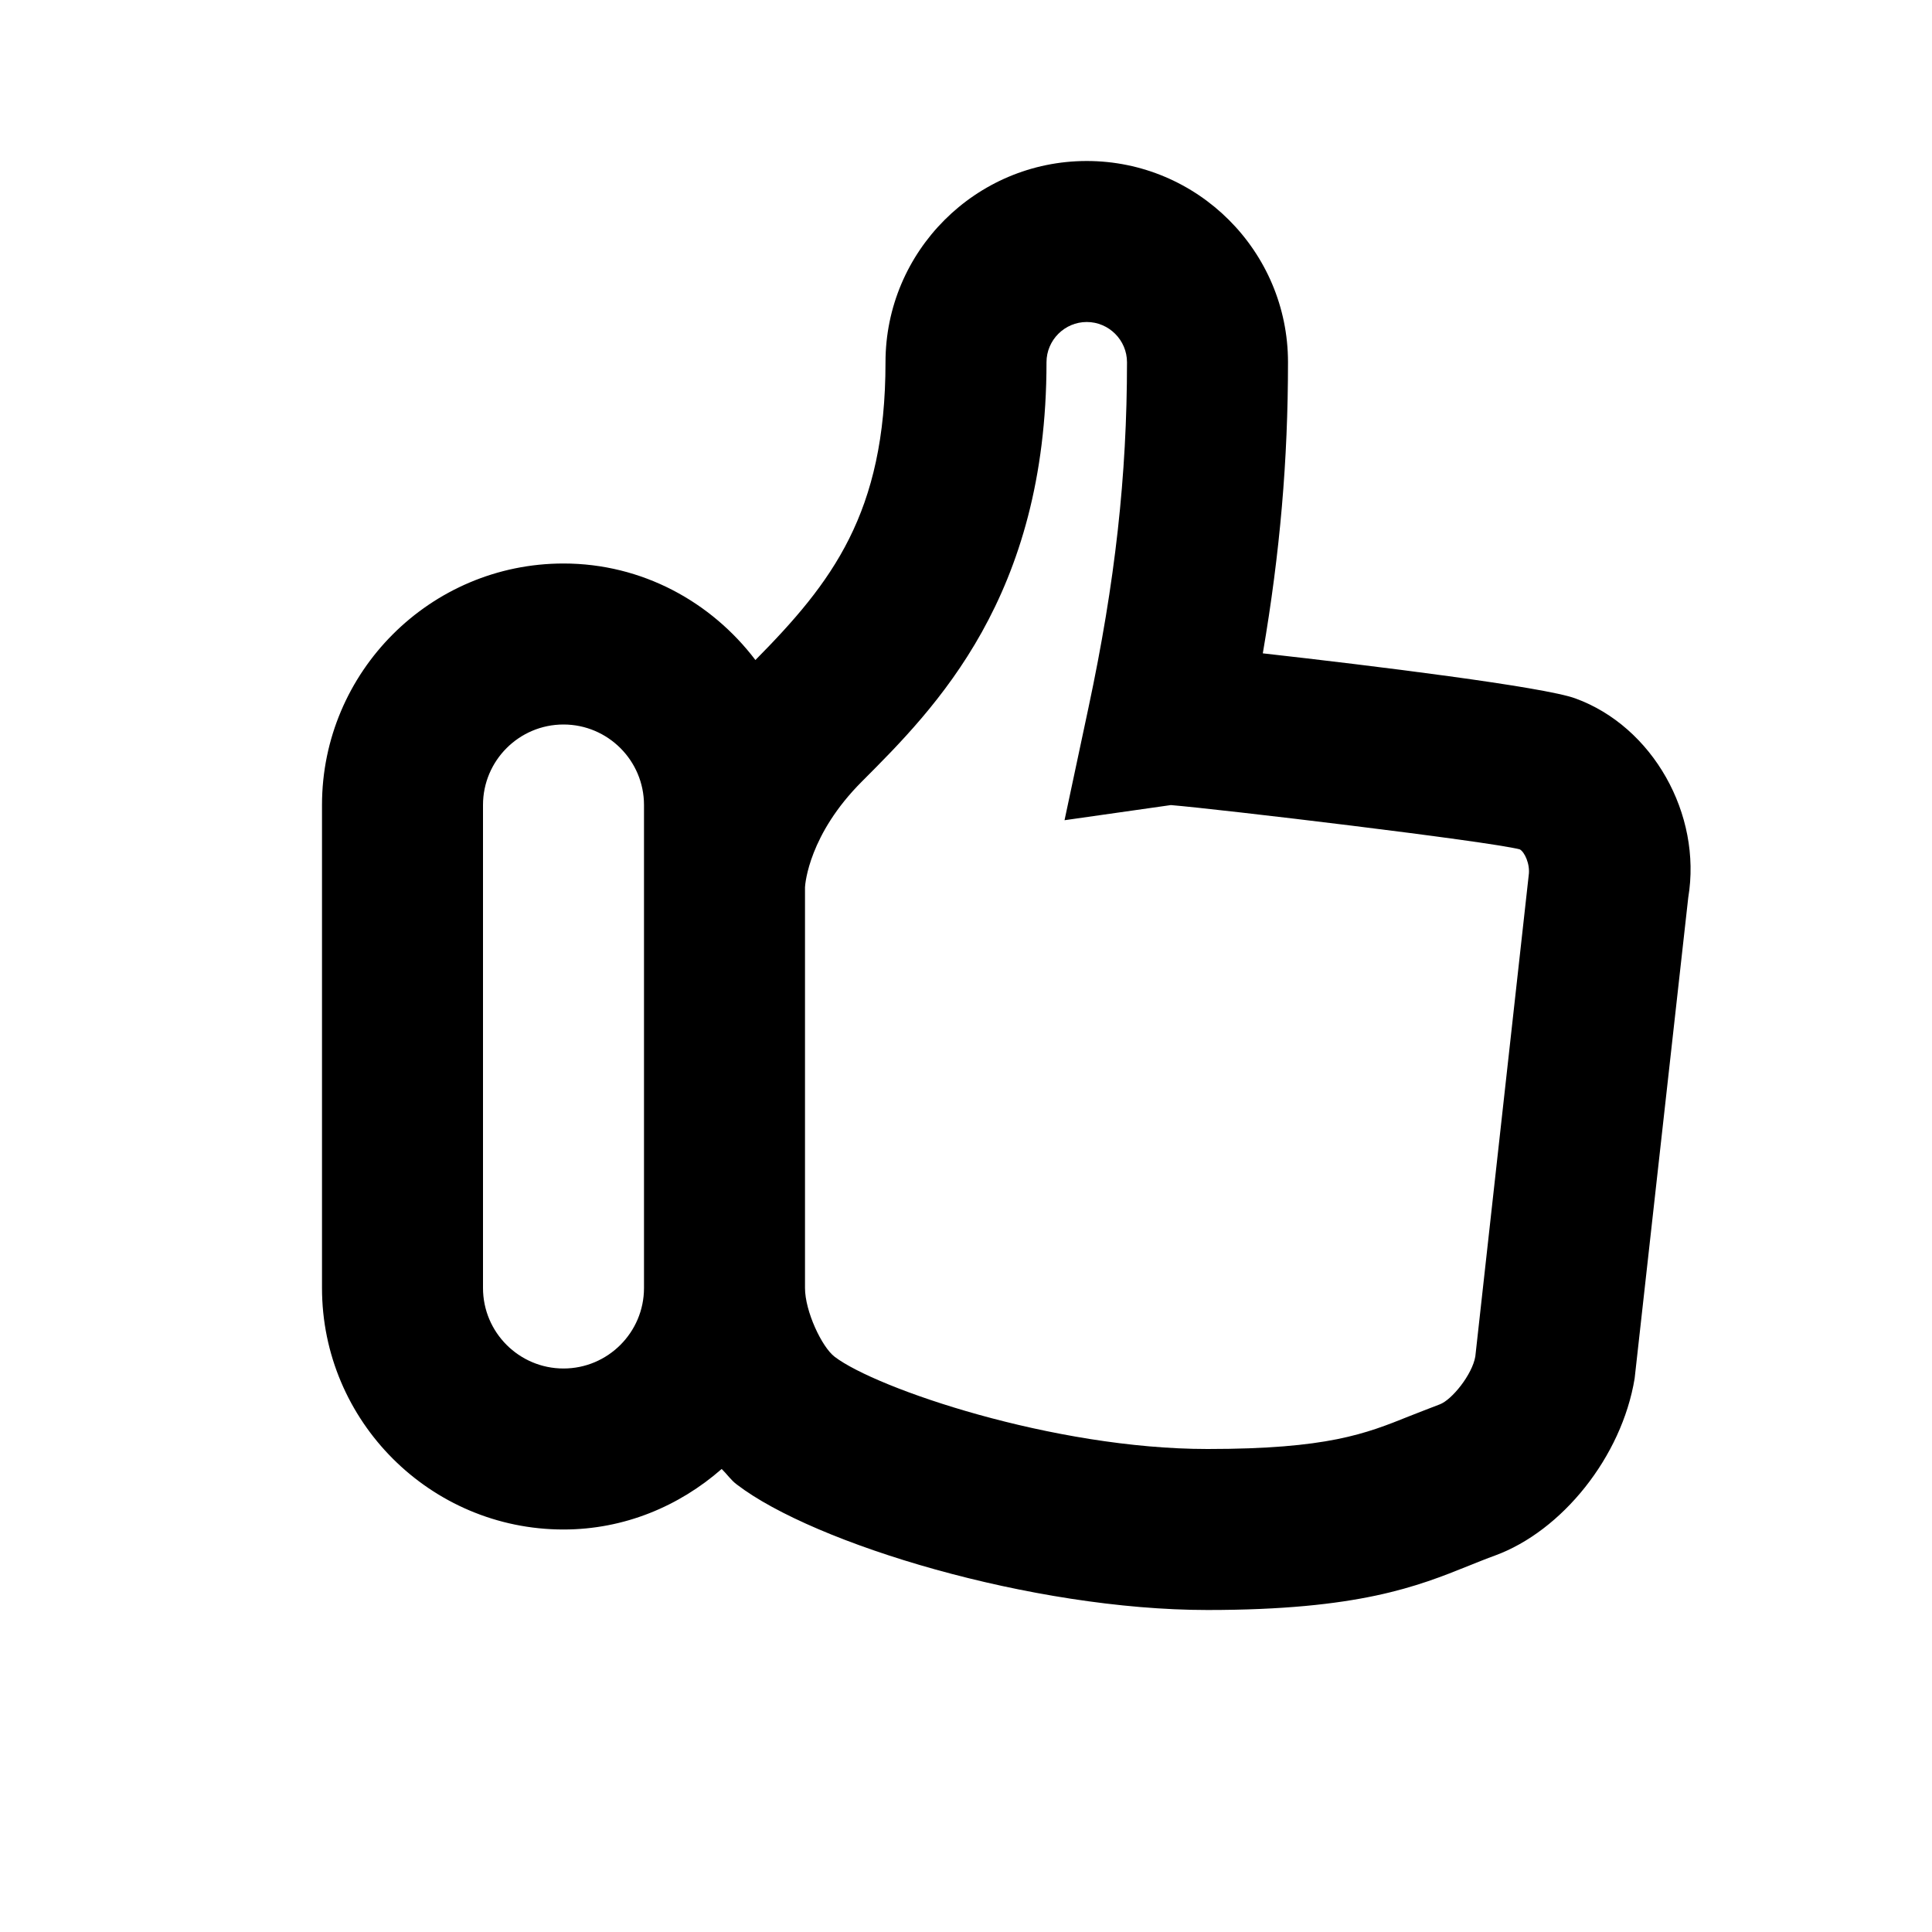
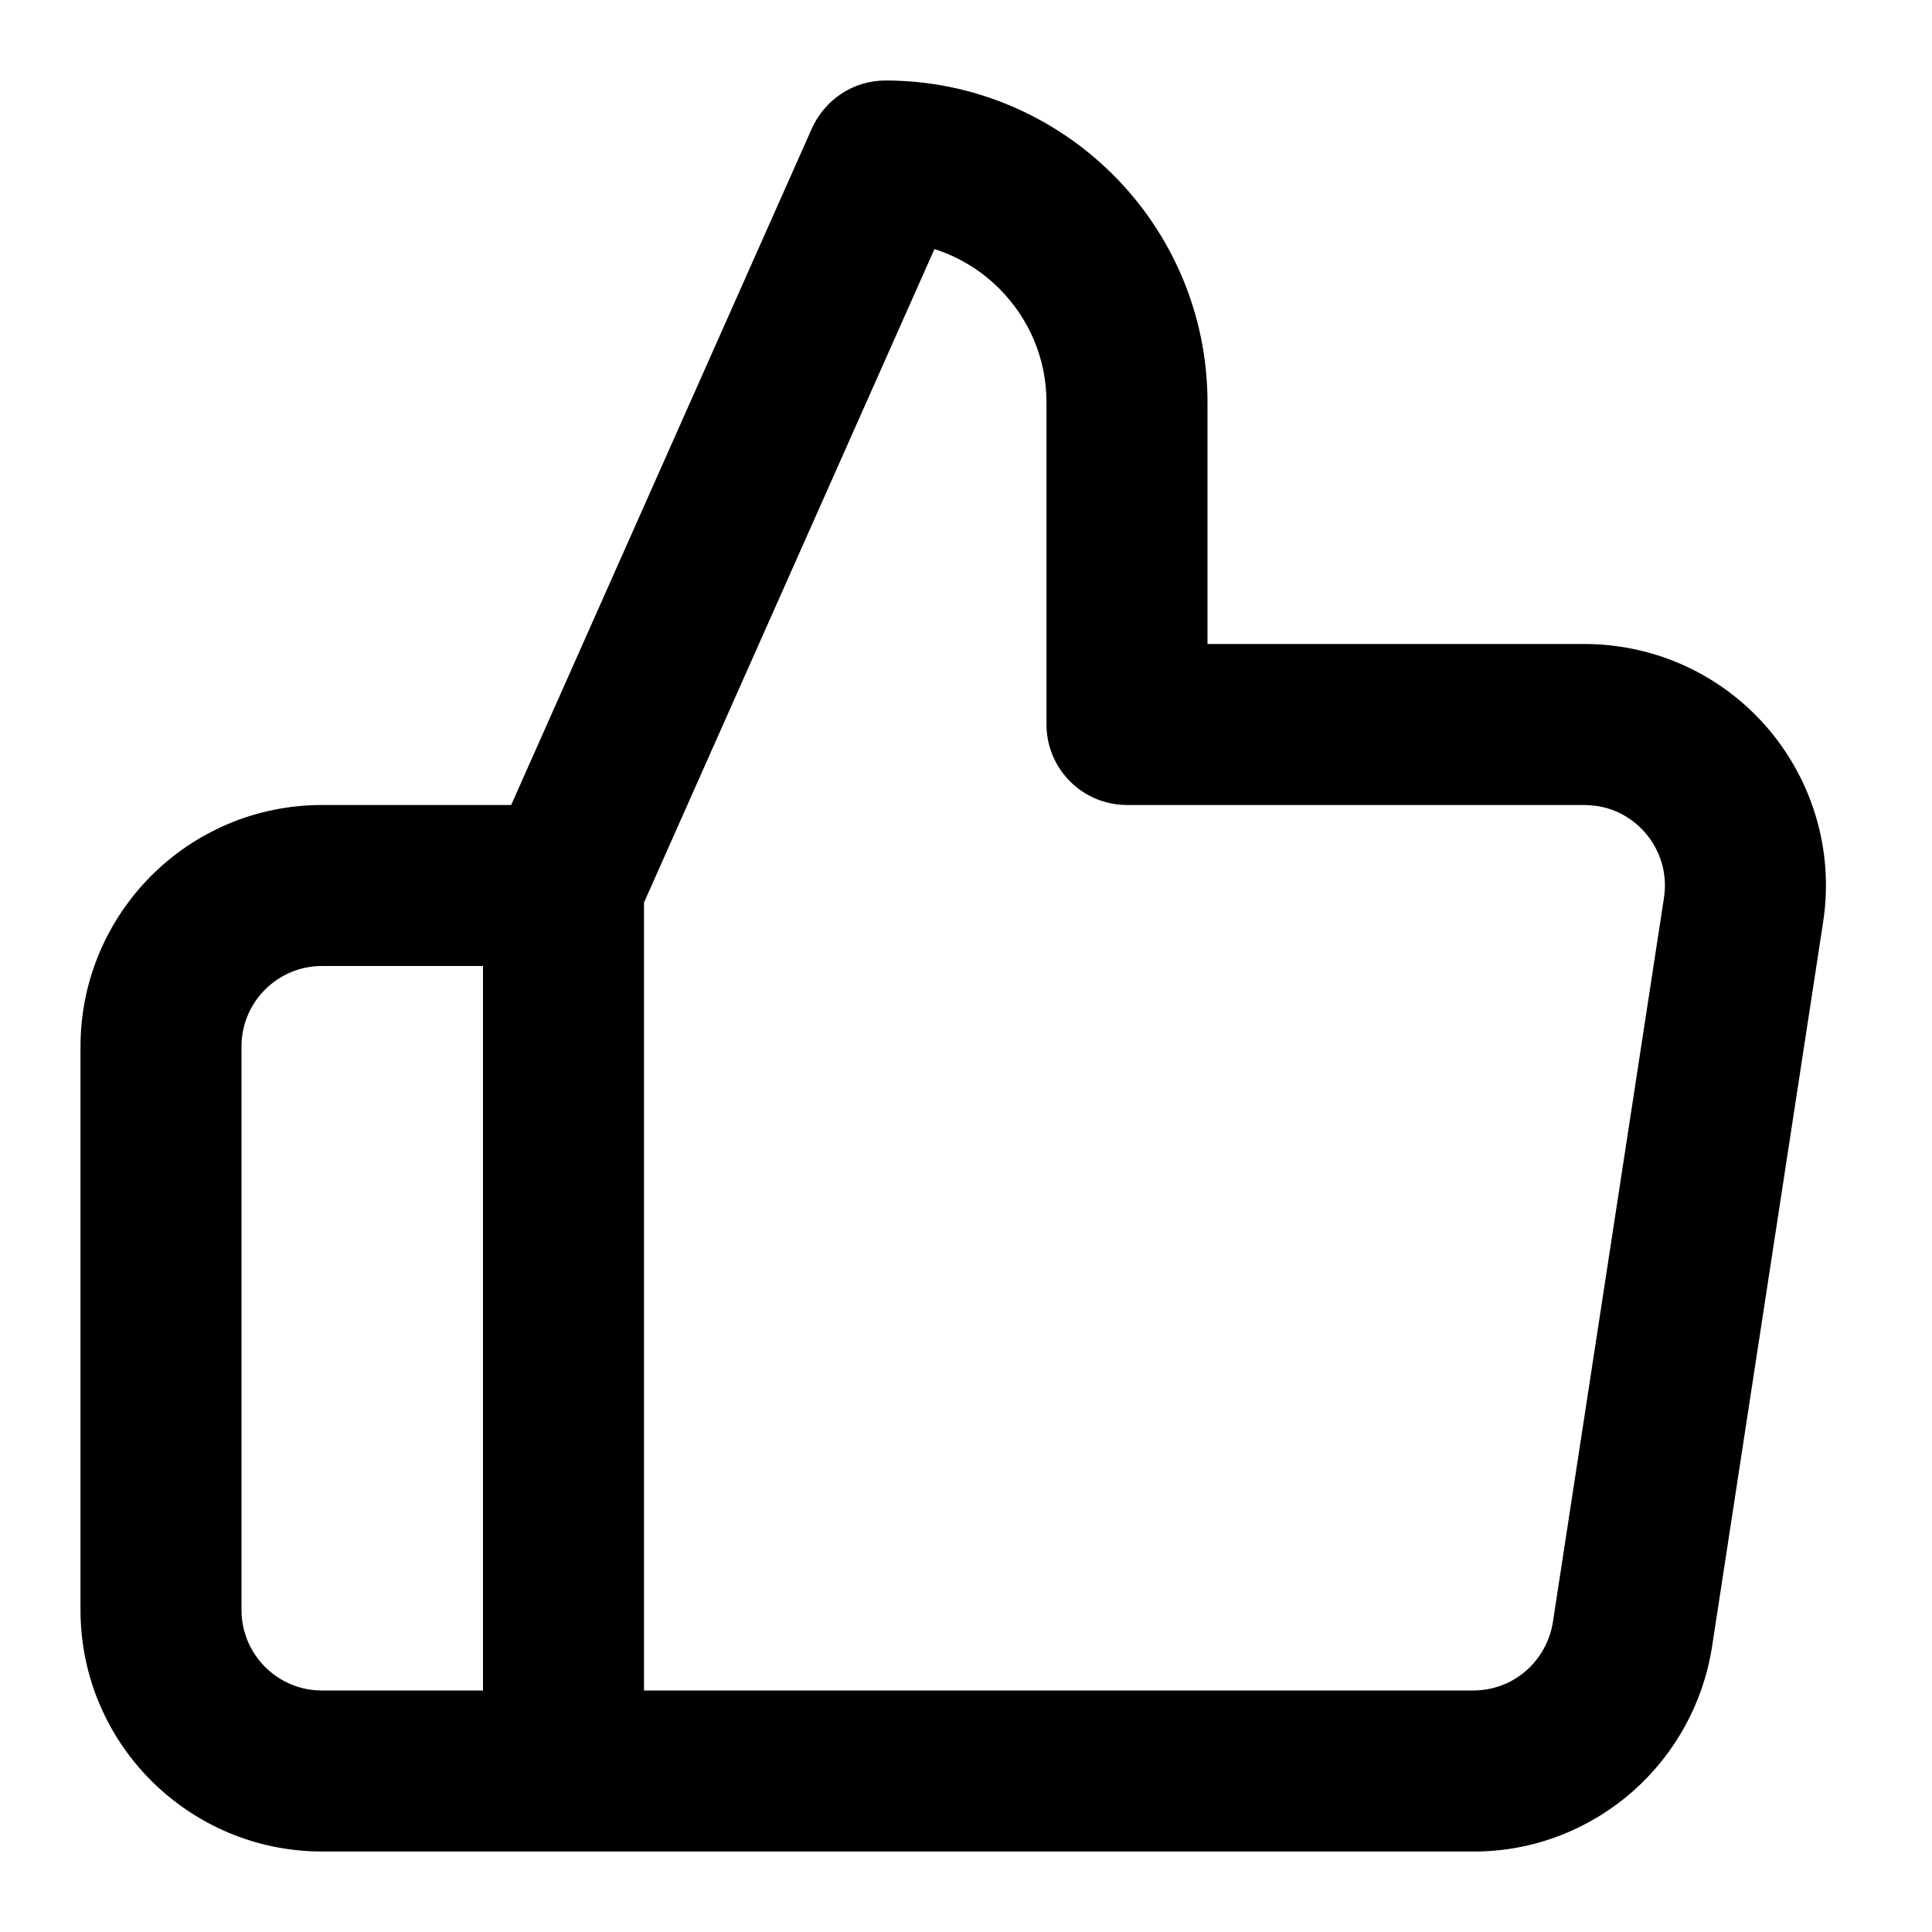
<svg xmlns="http://www.w3.org/2000/svg" version="1.1" width="24" height="24" viewBox="0 0 24 24">
-   <path d="M19.57 8.676c-0.391-0.144-2.512-0.406-3.883-0.56 0.215-1.255 0.313-2.405 0.313-3.616 0-1.379-1.122-2.5-2.5-2.5s-2.5 1.121-2.5 2.5c0 1.875-0.666 2.738-1.616 3.699-0.548-0.722-1.407-1.199-2.384-1.199-1.654 0-3 1.346-3 3v6c0 1.654 1.346 3 3 3 0.755 0 1.438-0.29 1.965-0.752 0.064 0.062 0.117 0.141 0.188 0.193 0.96 0.736 3.667 1.559 5.848 1.559 1.879 0 2.608-0.293 3.253-0.553 0.104-0.041 0.207-0.084 0.316-0.123 0.834-0.305 1.576-1.227 1.736-2.2l0.666-5.974c0.173-1.037-0.443-2.125-1.402-2.474zM7 17c-0.551 0-1-0.448-1-1v-6c0-0.552 0.449-1 1-1s1 0.448 1 1v6c0 0.552-0.449 1-1 1zM18.327 16.85c-0.037 0.224-0.292 0.541-0.443 0.596-0.131 0.049-0.254 0.099-0.376 0.146-0.545 0.219-1.016 0.408-2.508 0.408-1.914 0-4.118-0.753-4.632-1.146-0.158-0.12-0.368-0.564-0.368-0.854v-4.98c0.003-0.047 0.051-0.656 0.707-1.312 0.913-0.914 2.293-2.294 2.293-5.208 0-0.275 0.225-0.5 0.5-0.5s0.5 0.225 0.5 0.5c0 1.407-0.146 2.73-0.479 4.293l-0.297 1.396 1.321-0.188c0.603 0.050 3.933 0.447 4.334 0.55 0.058 0.030 0.132 0.183 0.111 0.323l-0.663 5.976z" />
+   <path d="M13 9c0 0.552 0.448 1 1 1h5.679c0.065 0.002 0.153 0.011 0.153 0.011 0.273 0.041 0.502 0.188 0.655 0.396s0.225 0.47 0.184 0.742l-1.38 8.998c-0.037 0.239-0.156 0.448-0.325 0.6-0.18 0.161-0.415 0.256-0.686 0.253h-10.28v-9.788l3.608-8.118c0.307 0.098 0.582 0.268 0.806 0.492 0.363 0.363 0.586 0.861 0.586 1.414zM15 8v-3c0-1.104-0.449-2.106-1.172-2.828s-1.724-1.172-2.828-1.172c-0.405 0-0.754 0.241-0.914 0.594l-4 9c-0.060 0.134-0.087 0.275-0.086 0.406v11c0 0.552 0.448 1 1 1h11.28c0.767 0.009 1.482-0.281 2.021-0.763 0.505-0.452 0.857-1.076 0.967-1.783l1.38-9.002c0.125-0.82-0.096-1.614-0.55-2.231s-1.147-1.063-1.965-1.187c-0.165-0.025-0.333-0.037-0.492-0.034zM7 21h-3c-0.276 0-0.525-0.111-0.707-0.293s-0.293-0.431-0.293-0.707v-7c0-0.276 0.111-0.525 0.293-0.707s0.431-0.293 0.707-0.293h3c0.552 0 1-0.448 1-1s-0.448-1-1-1h-3c-0.828 0-1.58 0.337-2.121 0.879s-0.879 1.293-0.879 2.121v7c0 0.828 0.337 1.58 0.879 2.121s1.293 0.879 2.121 0.879h3c0.552 0 1-0.448 1-1s-0.448-1-1-1z" />
</svg>
